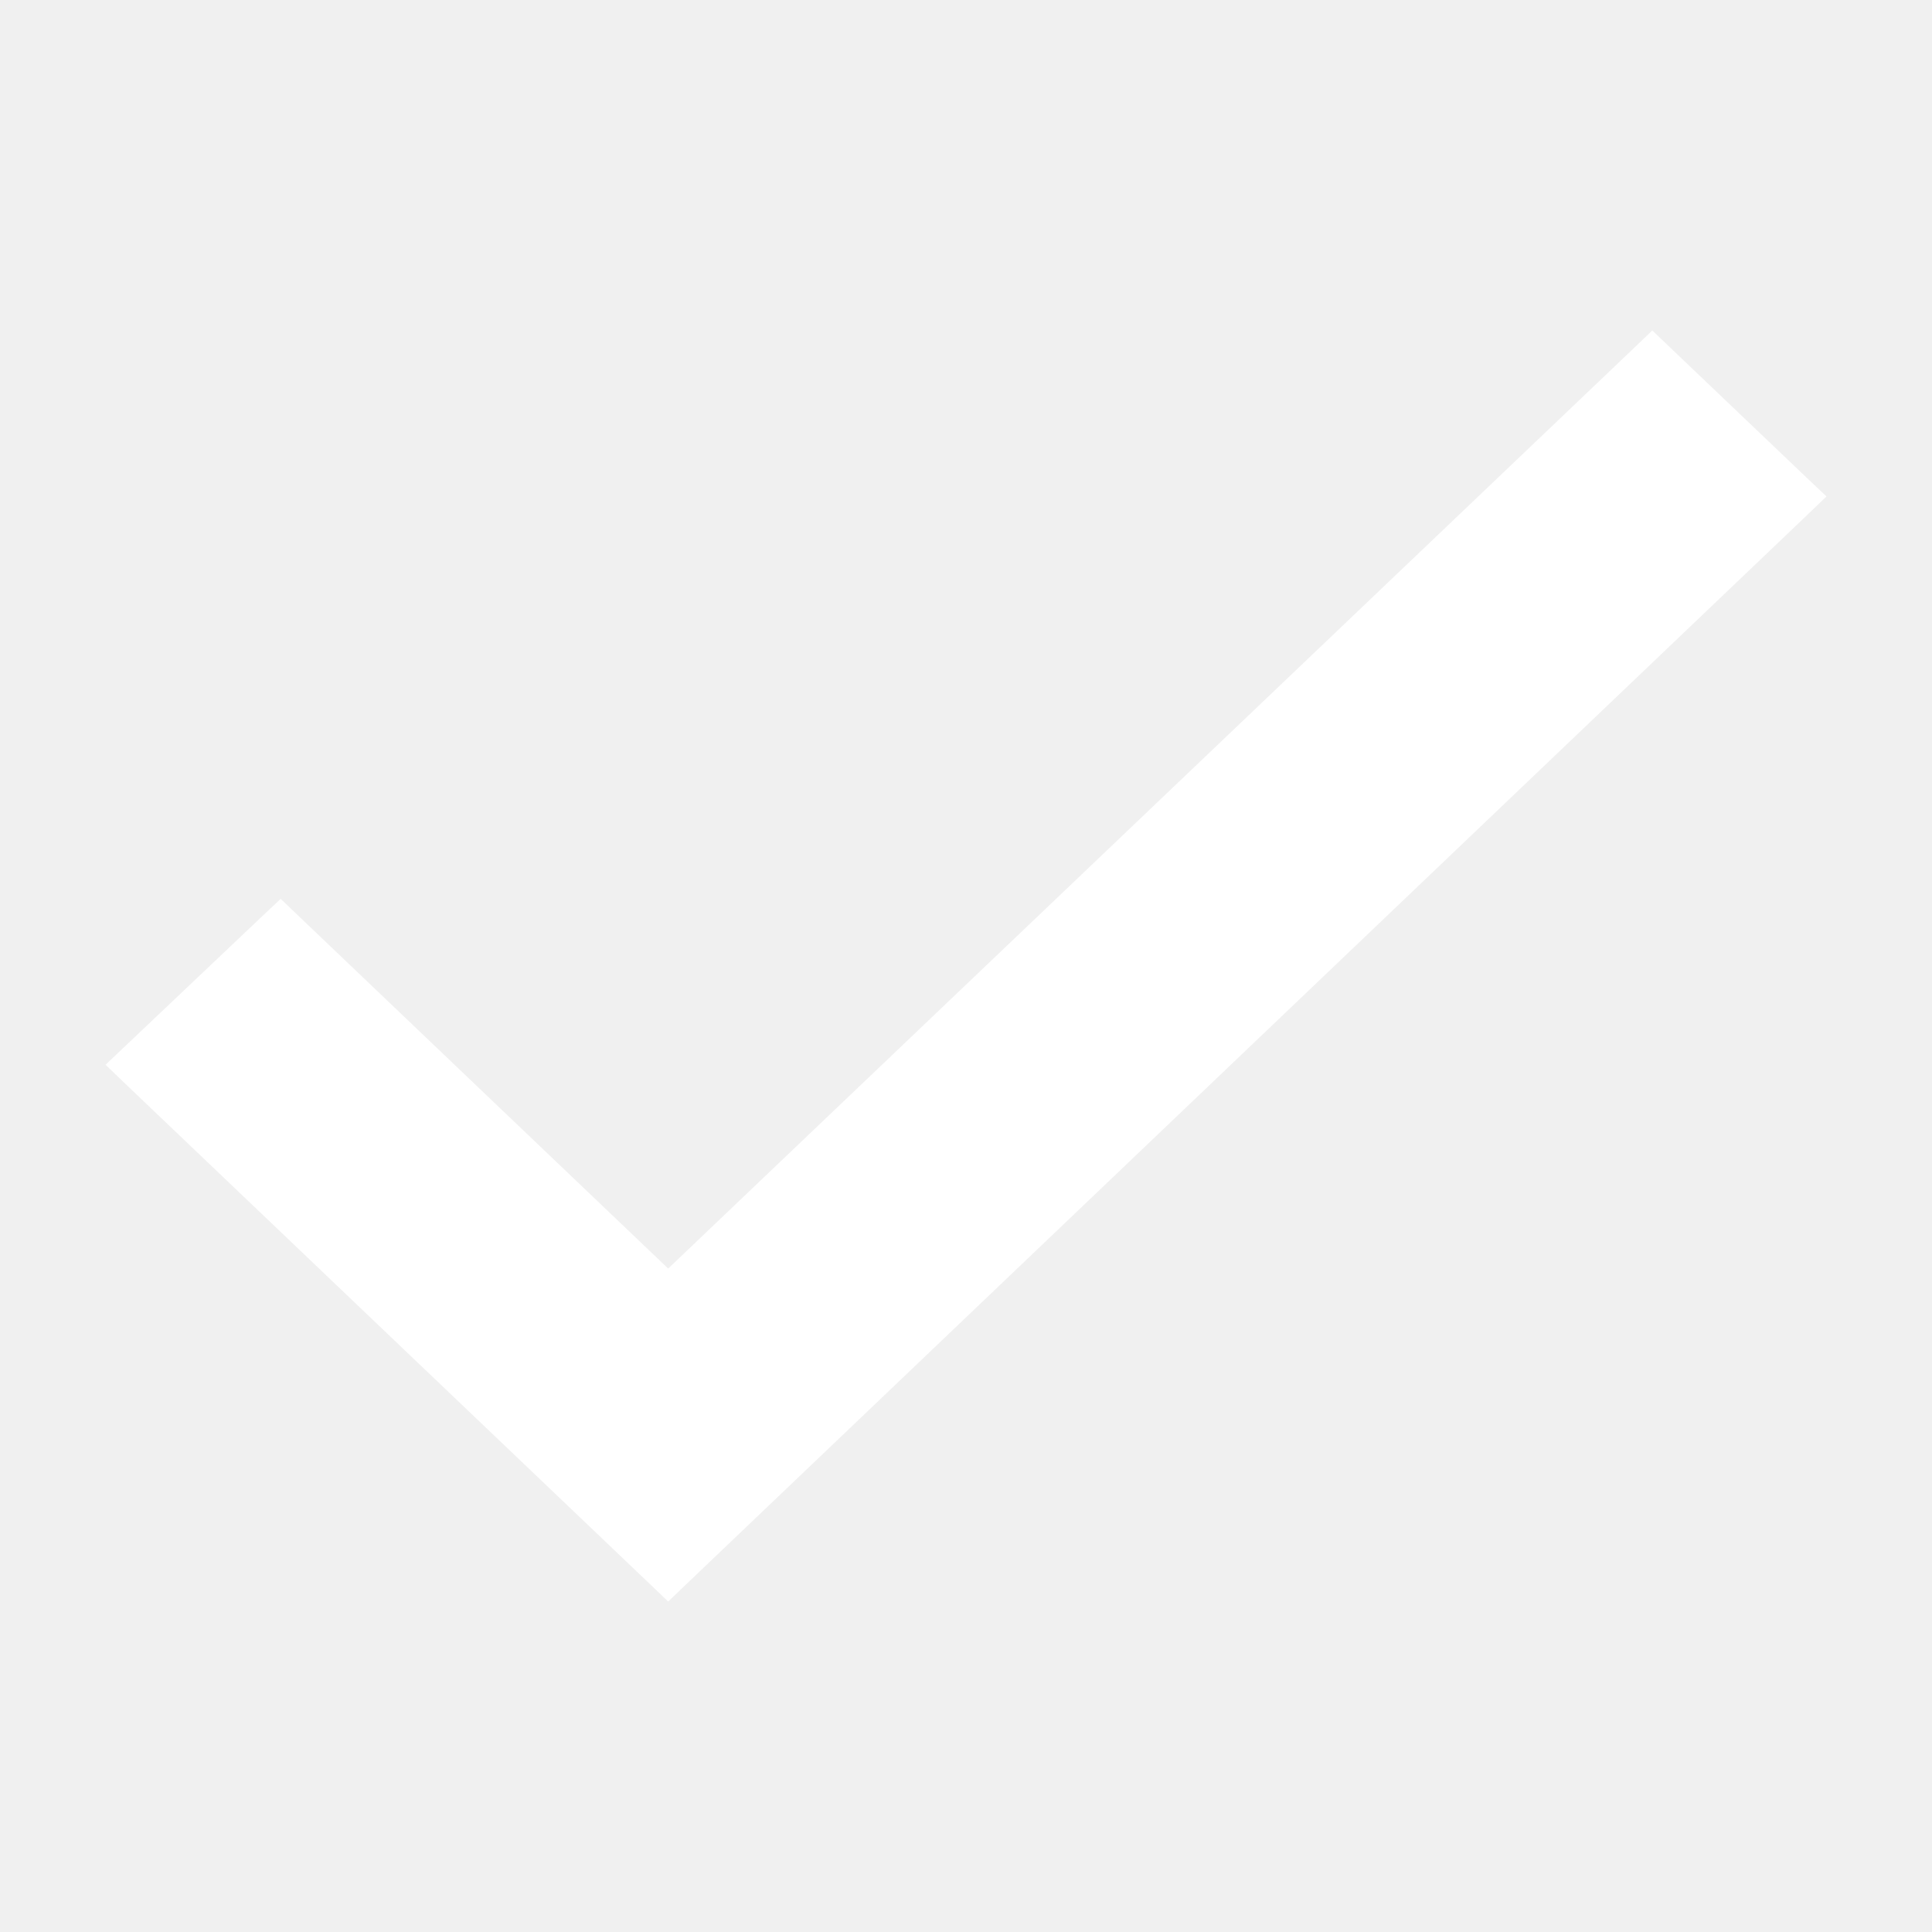
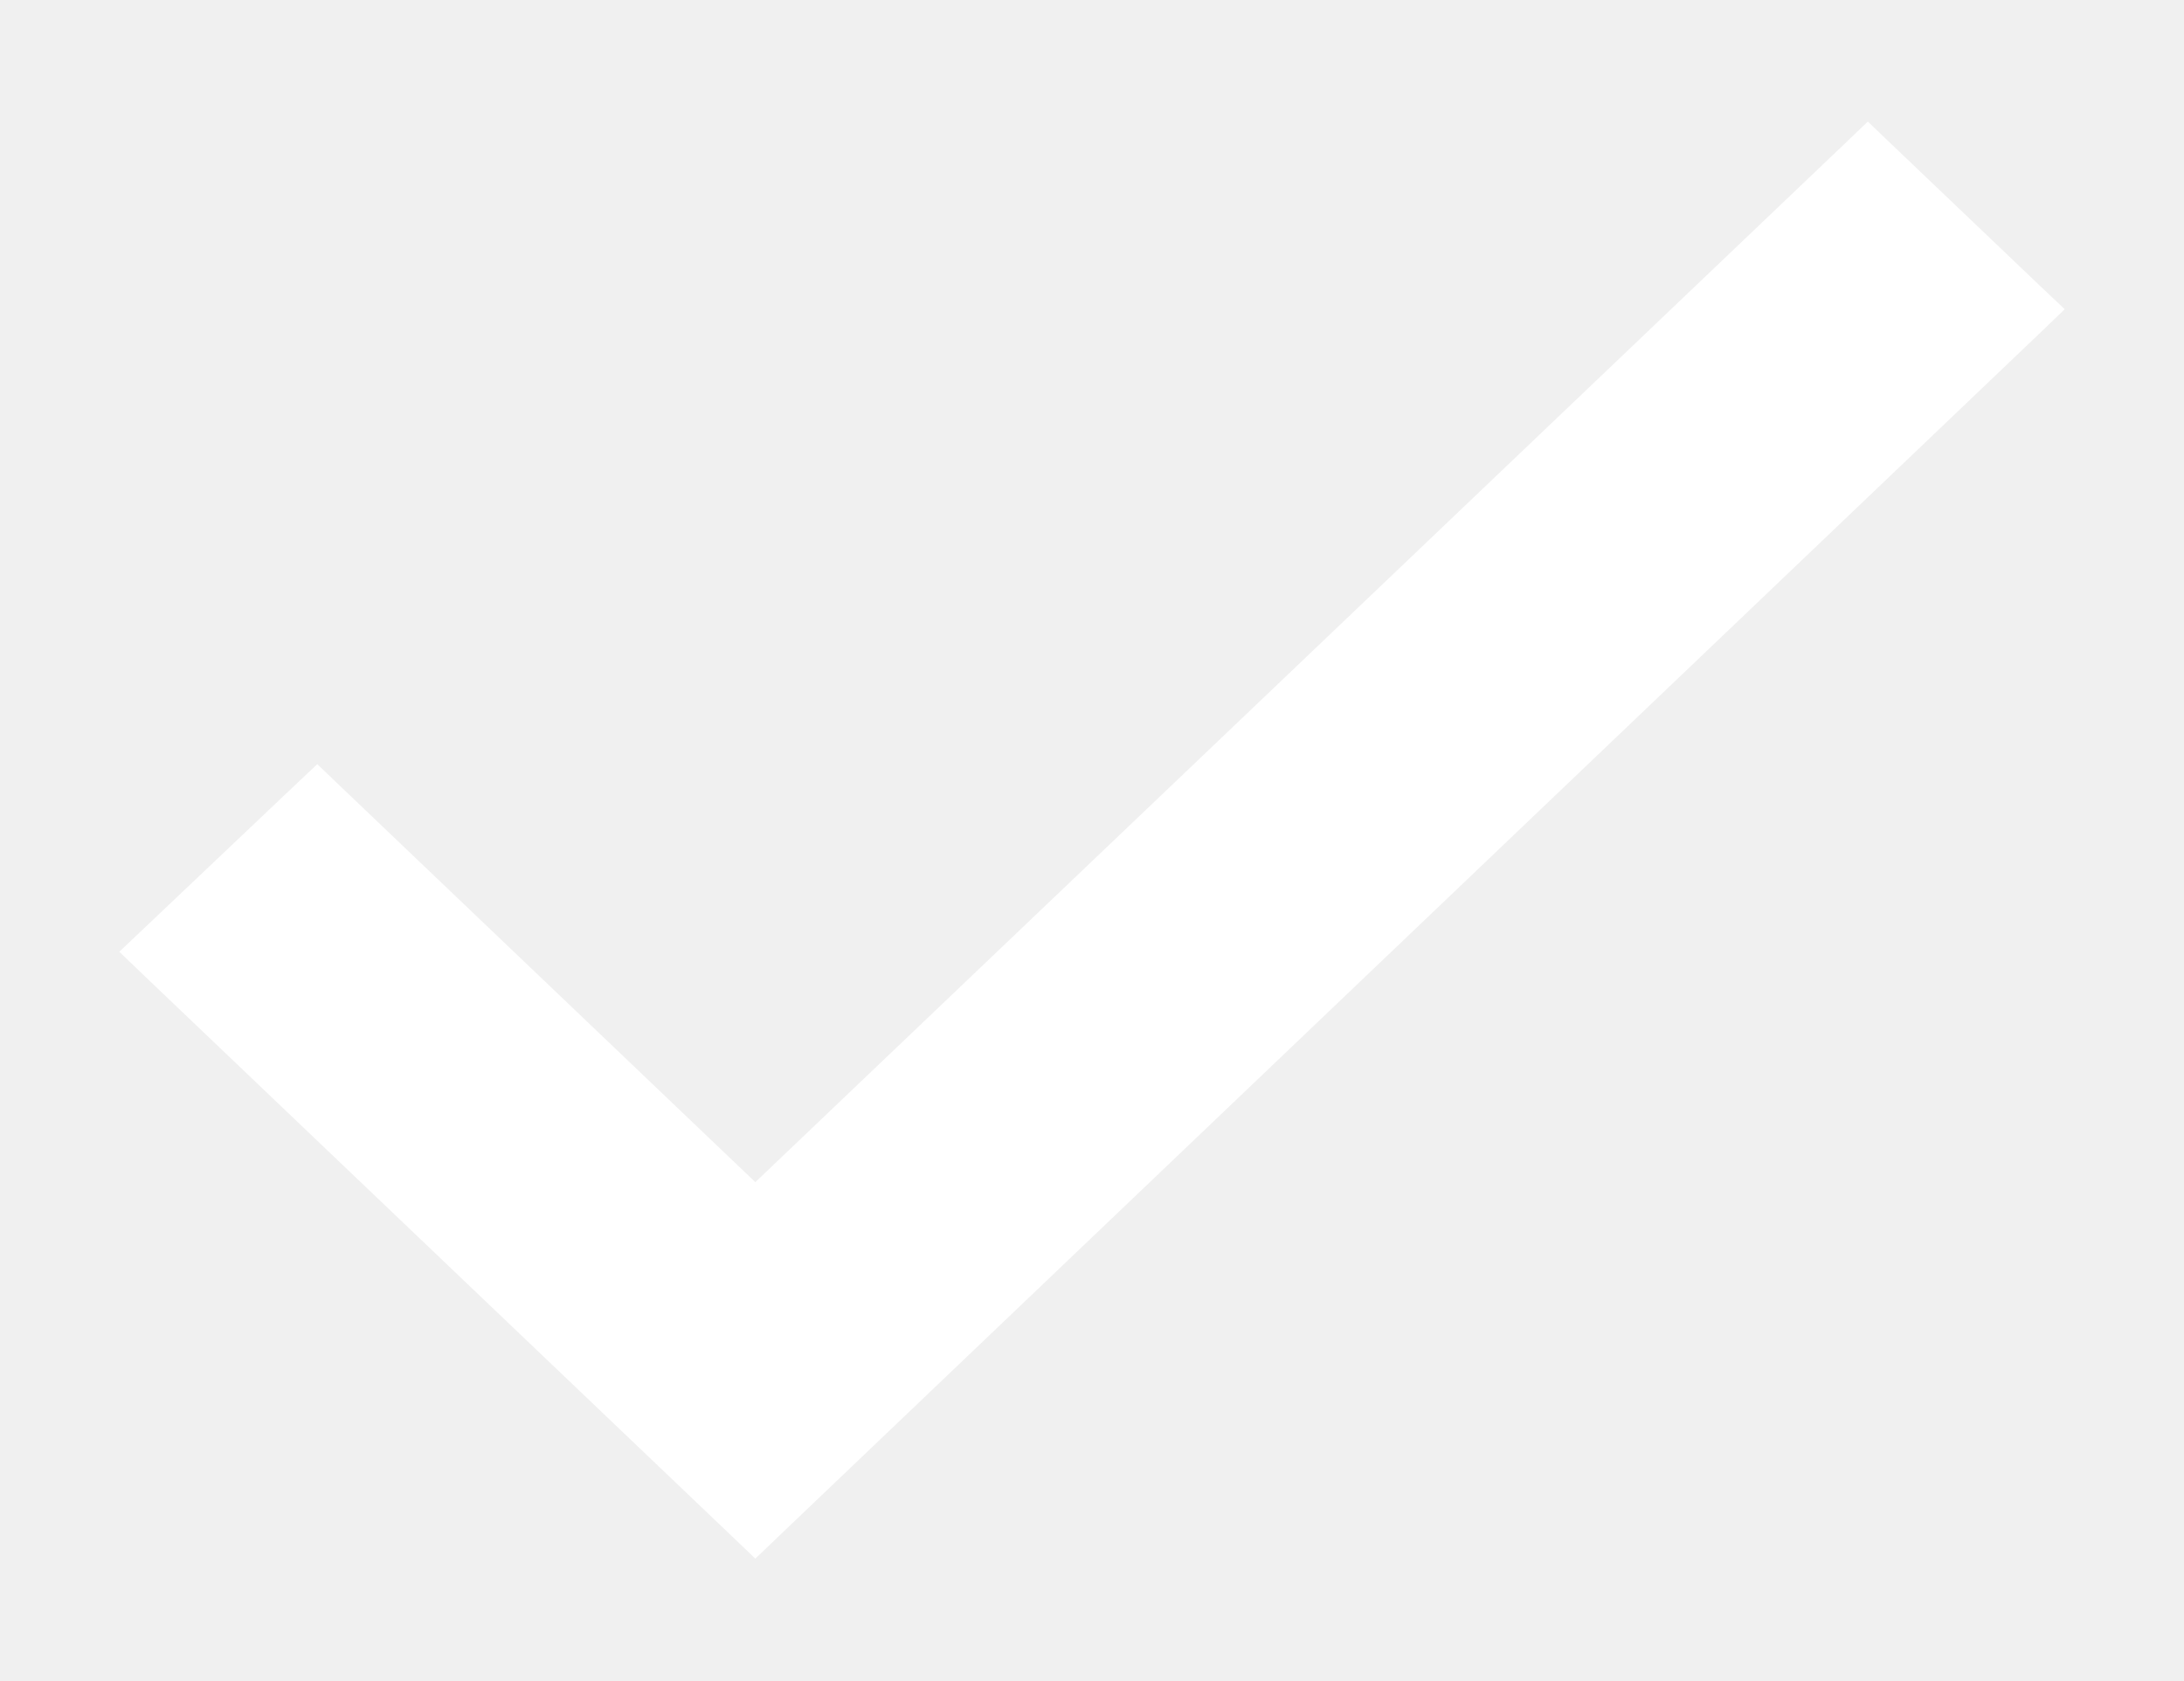
- <svg xmlns="http://www.w3.org/2000/svg" width="11" height="11" viewBox="0 0 13 10" fill="none">
+ <svg xmlns="http://www.w3.org/2000/svg" width="13" height="10" viewBox="0 0 13 10" fill="none">
  <path d="M1.957 4.752L1.888 4.686L1.819 4.751L0.931 5.593L0.855 5.665L0.931 5.738L4.427 9.072L4.496 9.138L4.565 9.072L12.069 1.914L12.145 1.841L12.069 1.769L11.187 0.928L11.118 0.862L11.049 0.928L4.496 7.174L1.957 4.752Z" fill="white" stroke="white" stroke-width="0.2" />
</svg>
